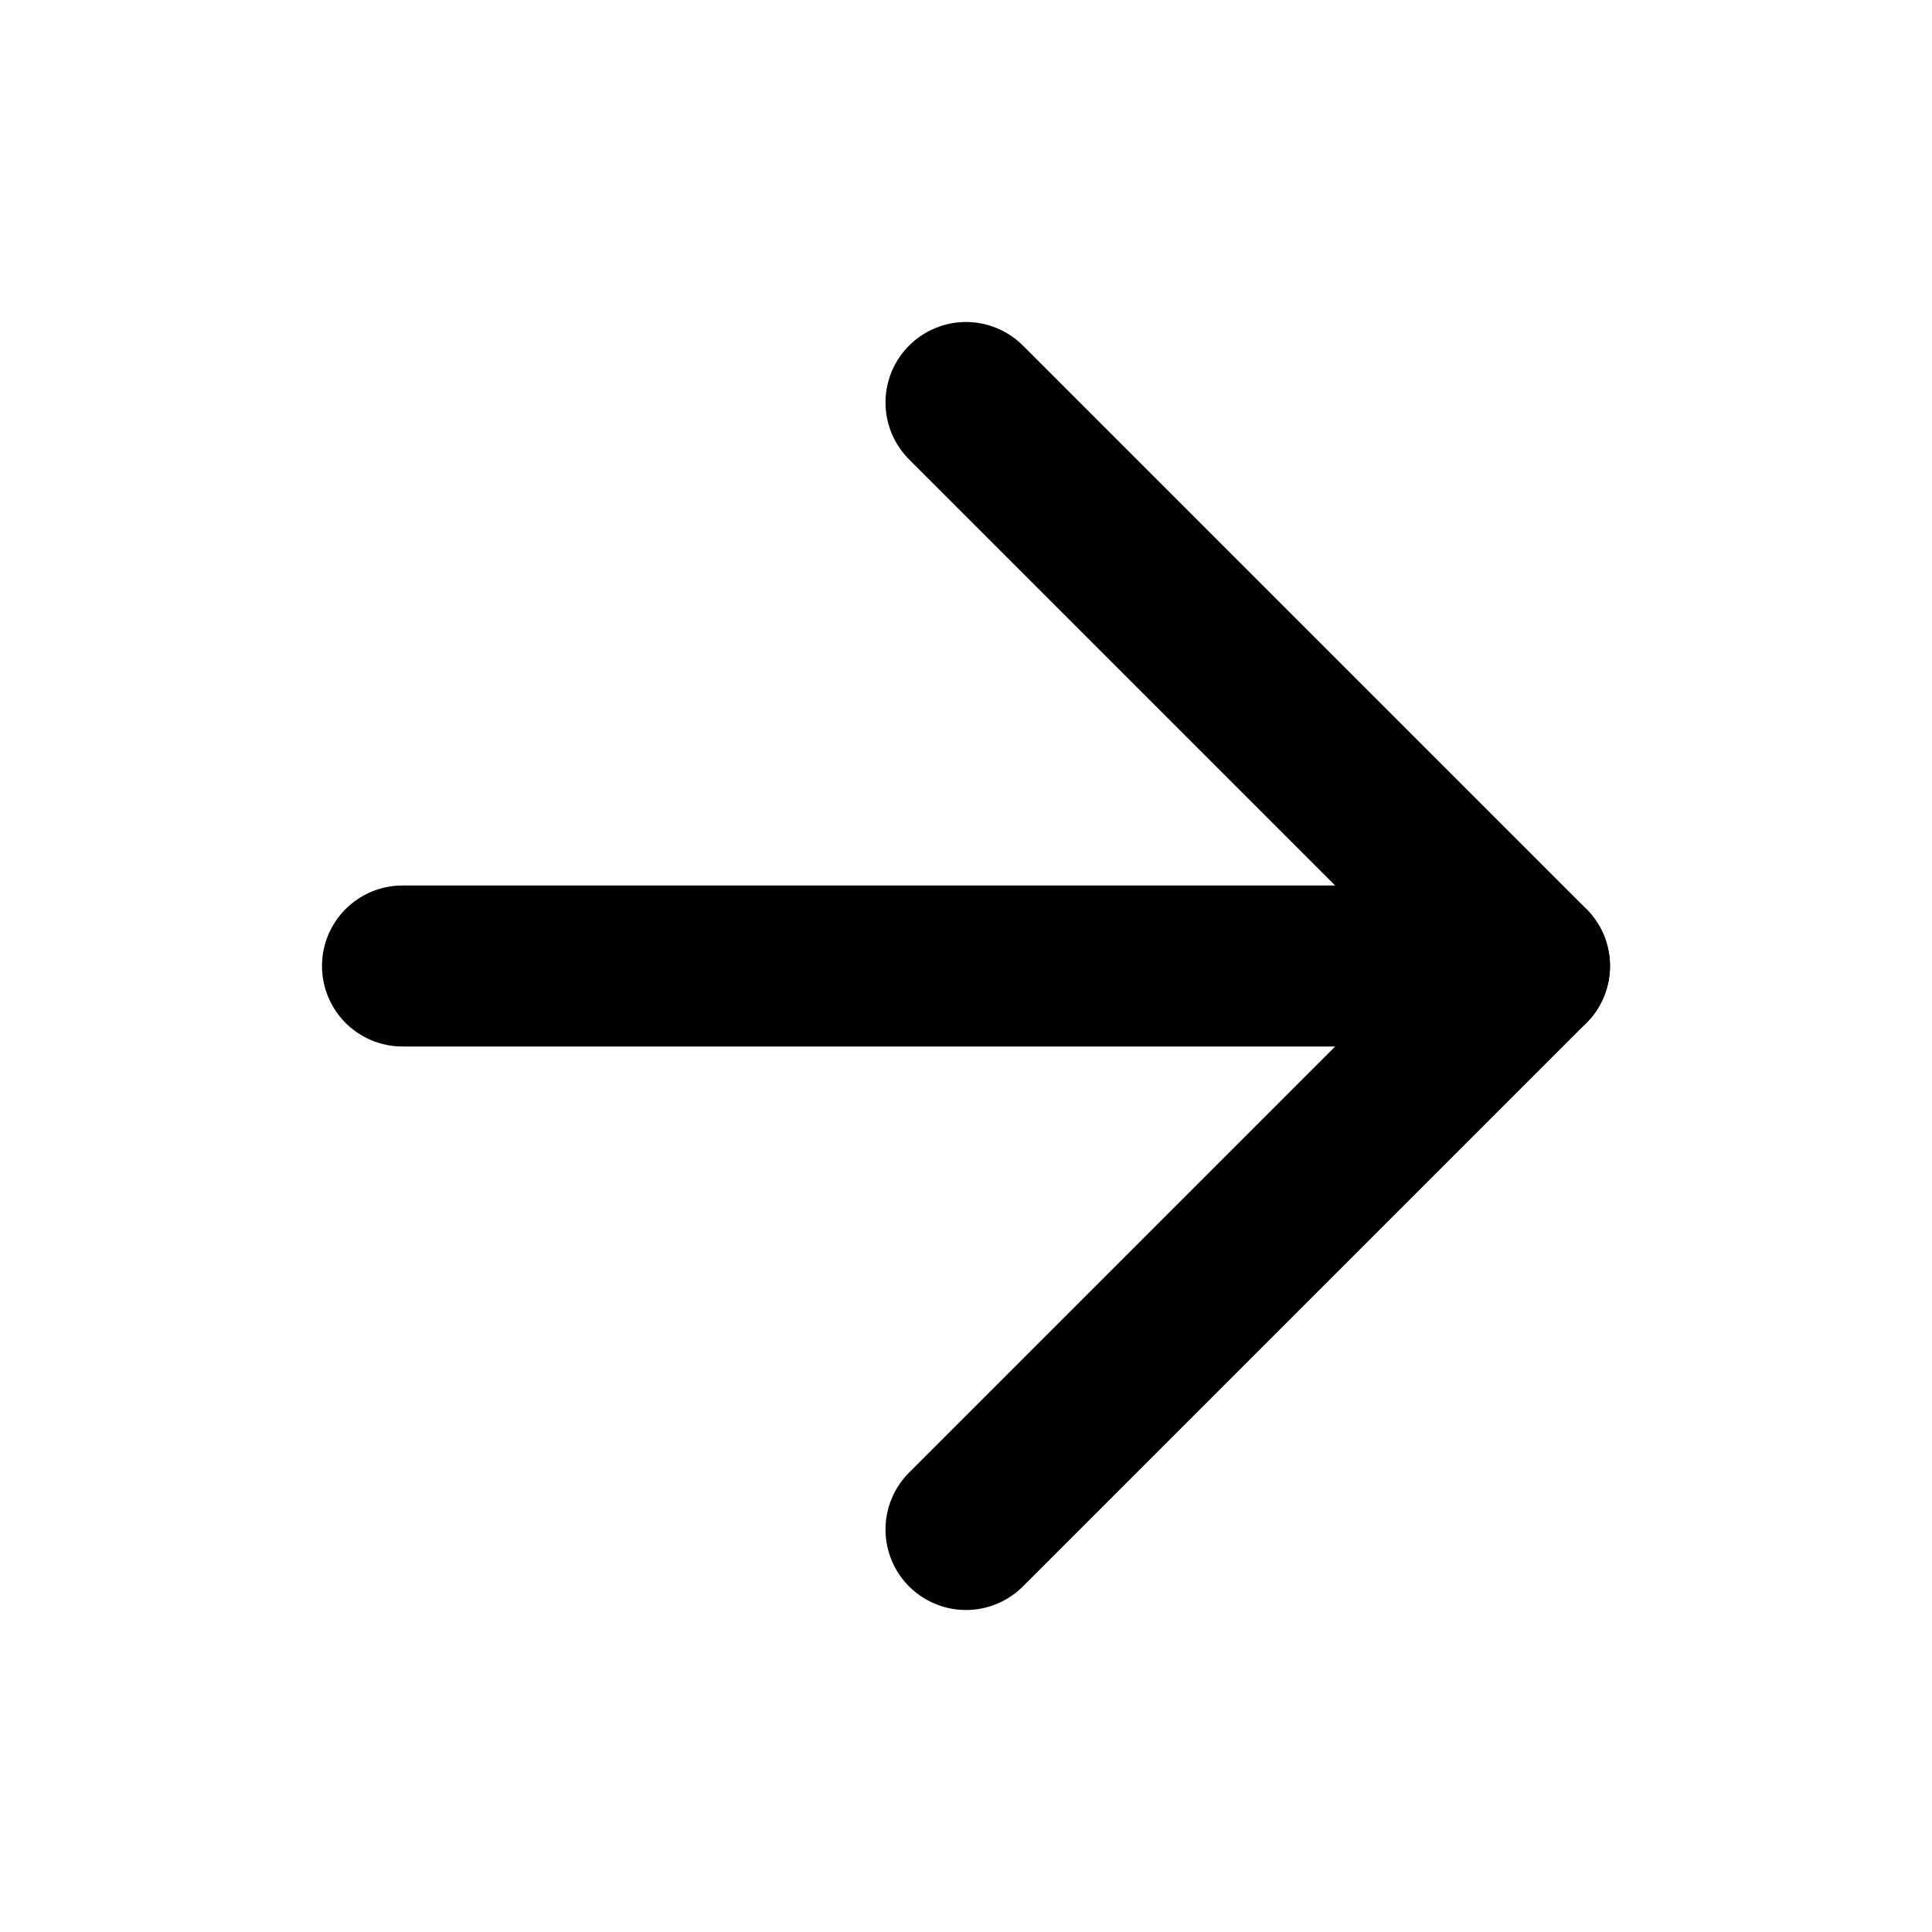
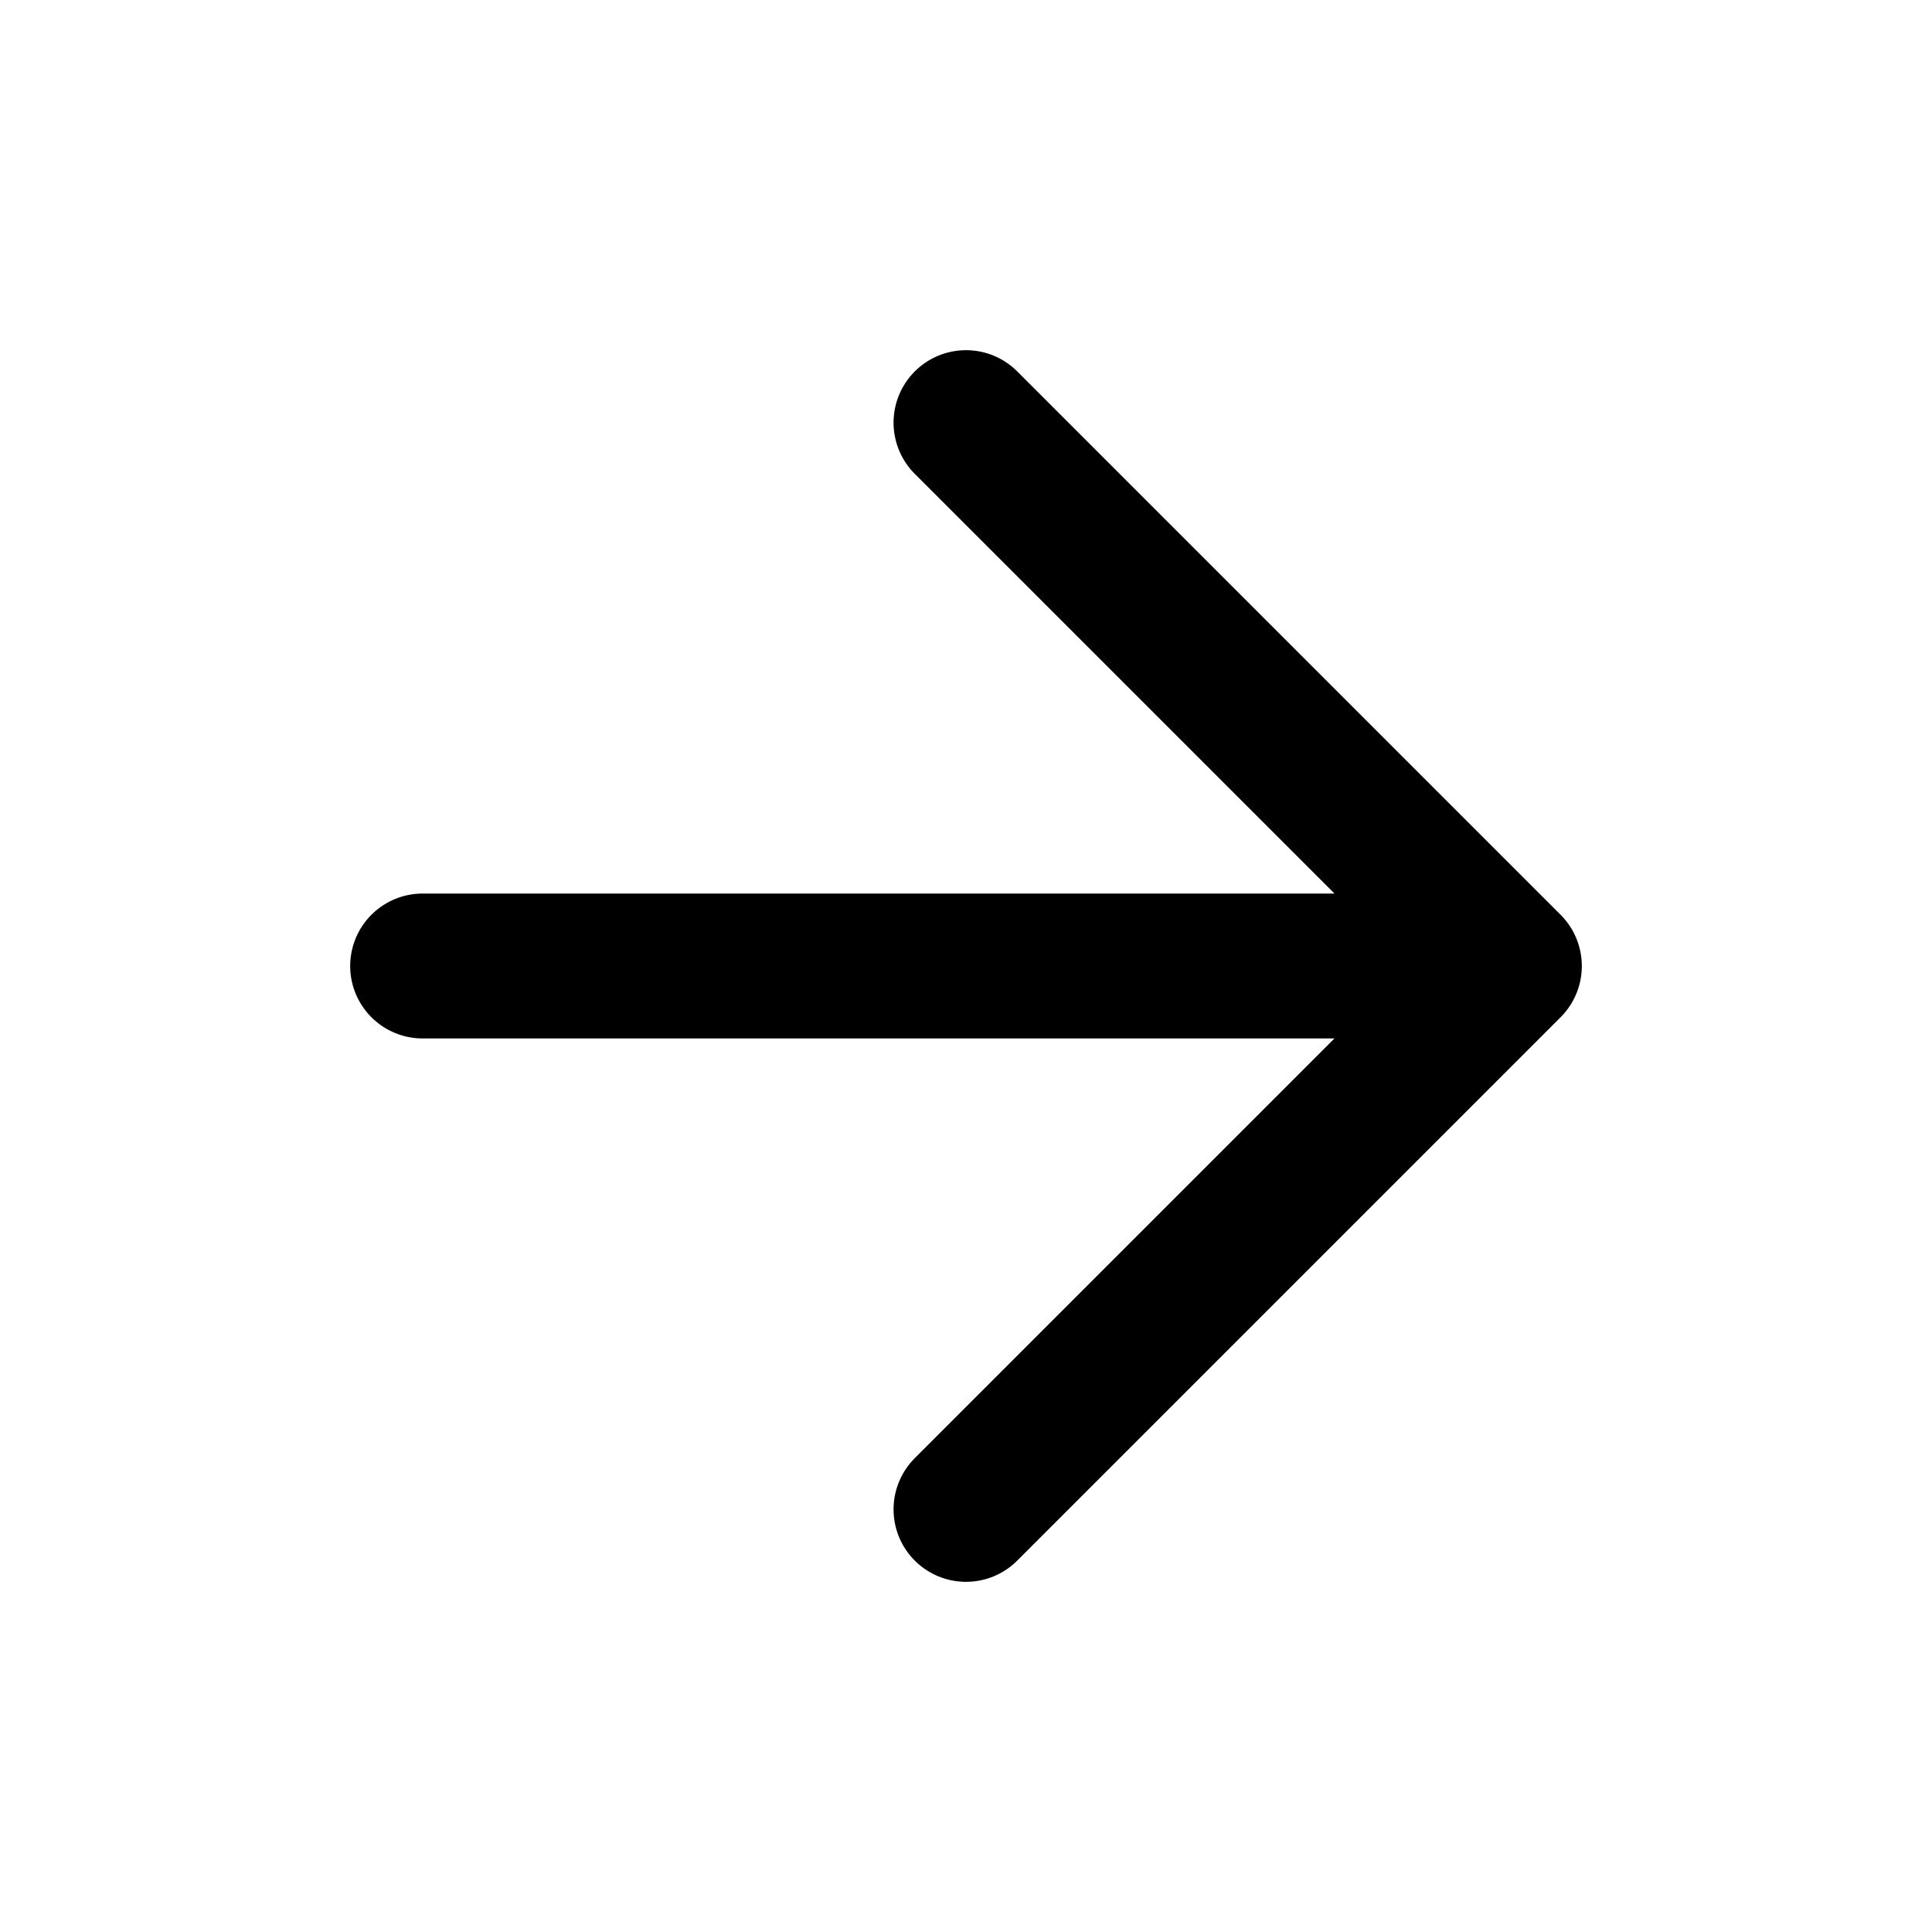
- <svg xmlns="http://www.w3.org/2000/svg" class="lucide lucide-arrow-right" width="24" height="24" viewBox="0 0 24 24" fill="none" stroke="currentColor" stroke-width="2" stroke-linecap="round" stroke-linejoin="round">
-   <path d="M5 12h14" />
-   <path d="m12 5 7 7-7 7" />
+ <svg xmlns="http://www.w3.org/2000/svg" width="16" height="16" viewBox="0 0 16 16" fill="none">
+   <path d="M12.5 8L8 12.5M12.5 8L8 3.5M12.5 8H3.5" stroke="black" stroke-width="1.2" stroke-linecap="round" stroke-linejoin="round" />
</svg>
